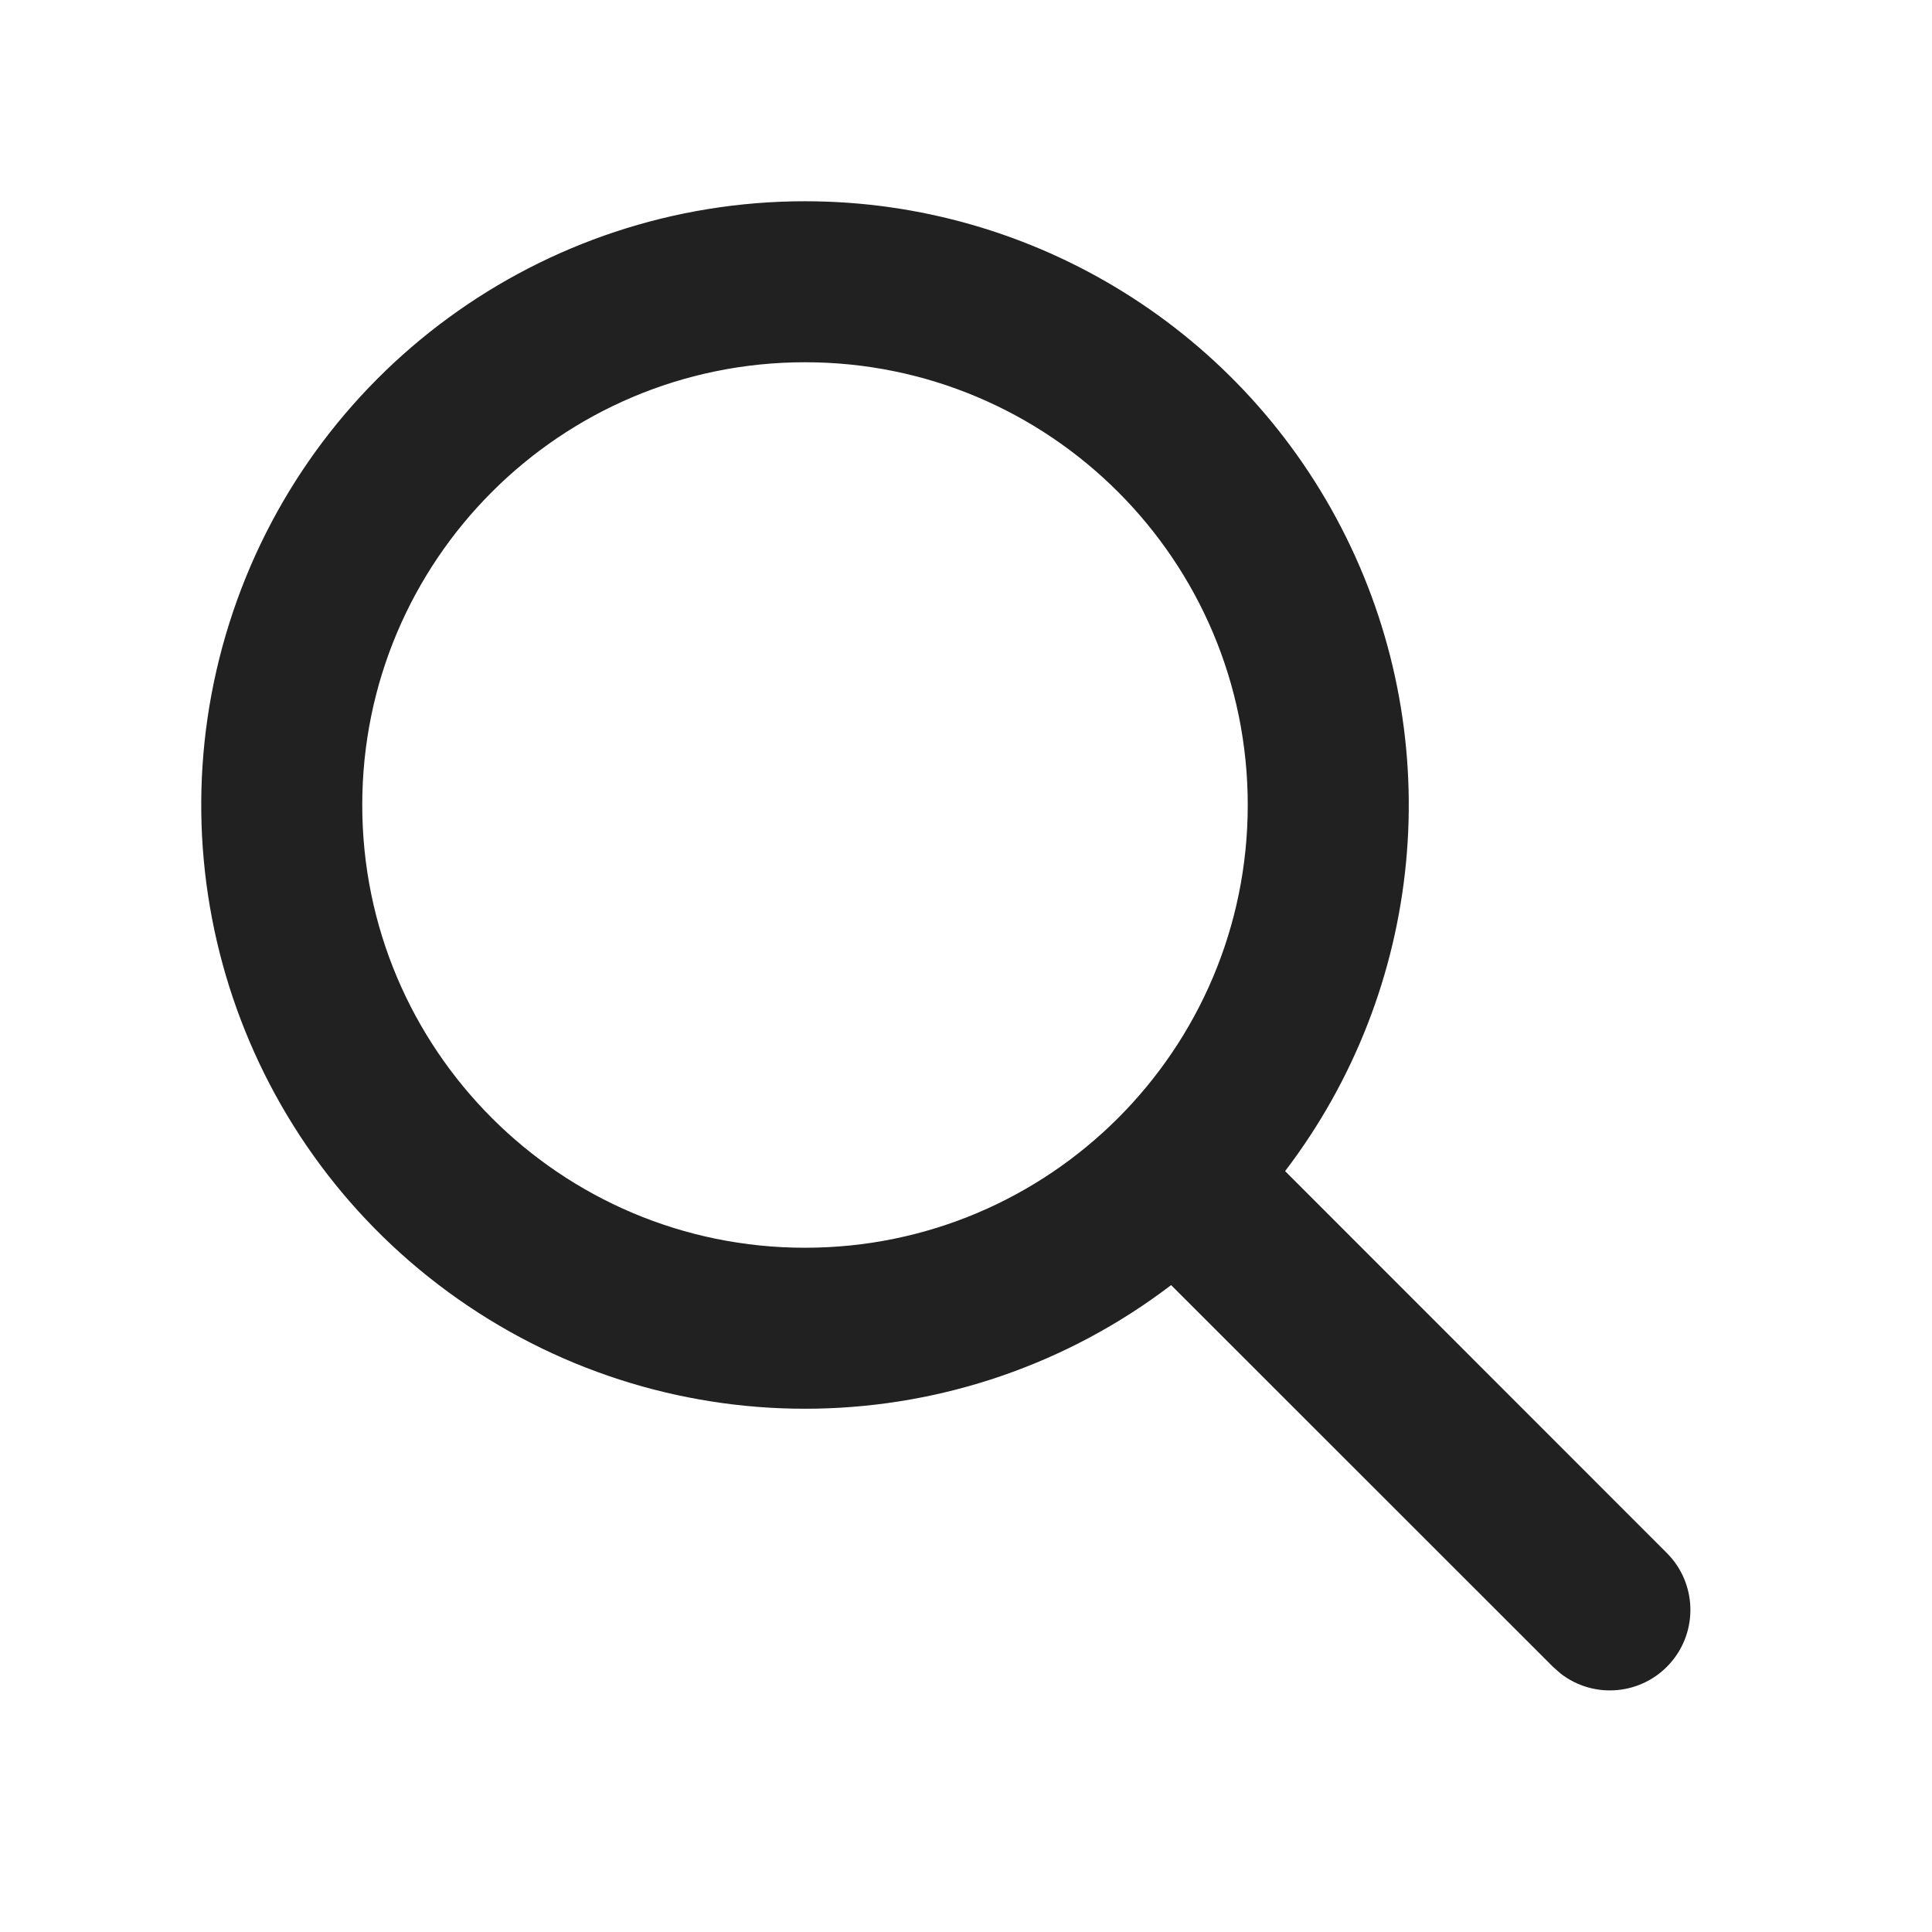
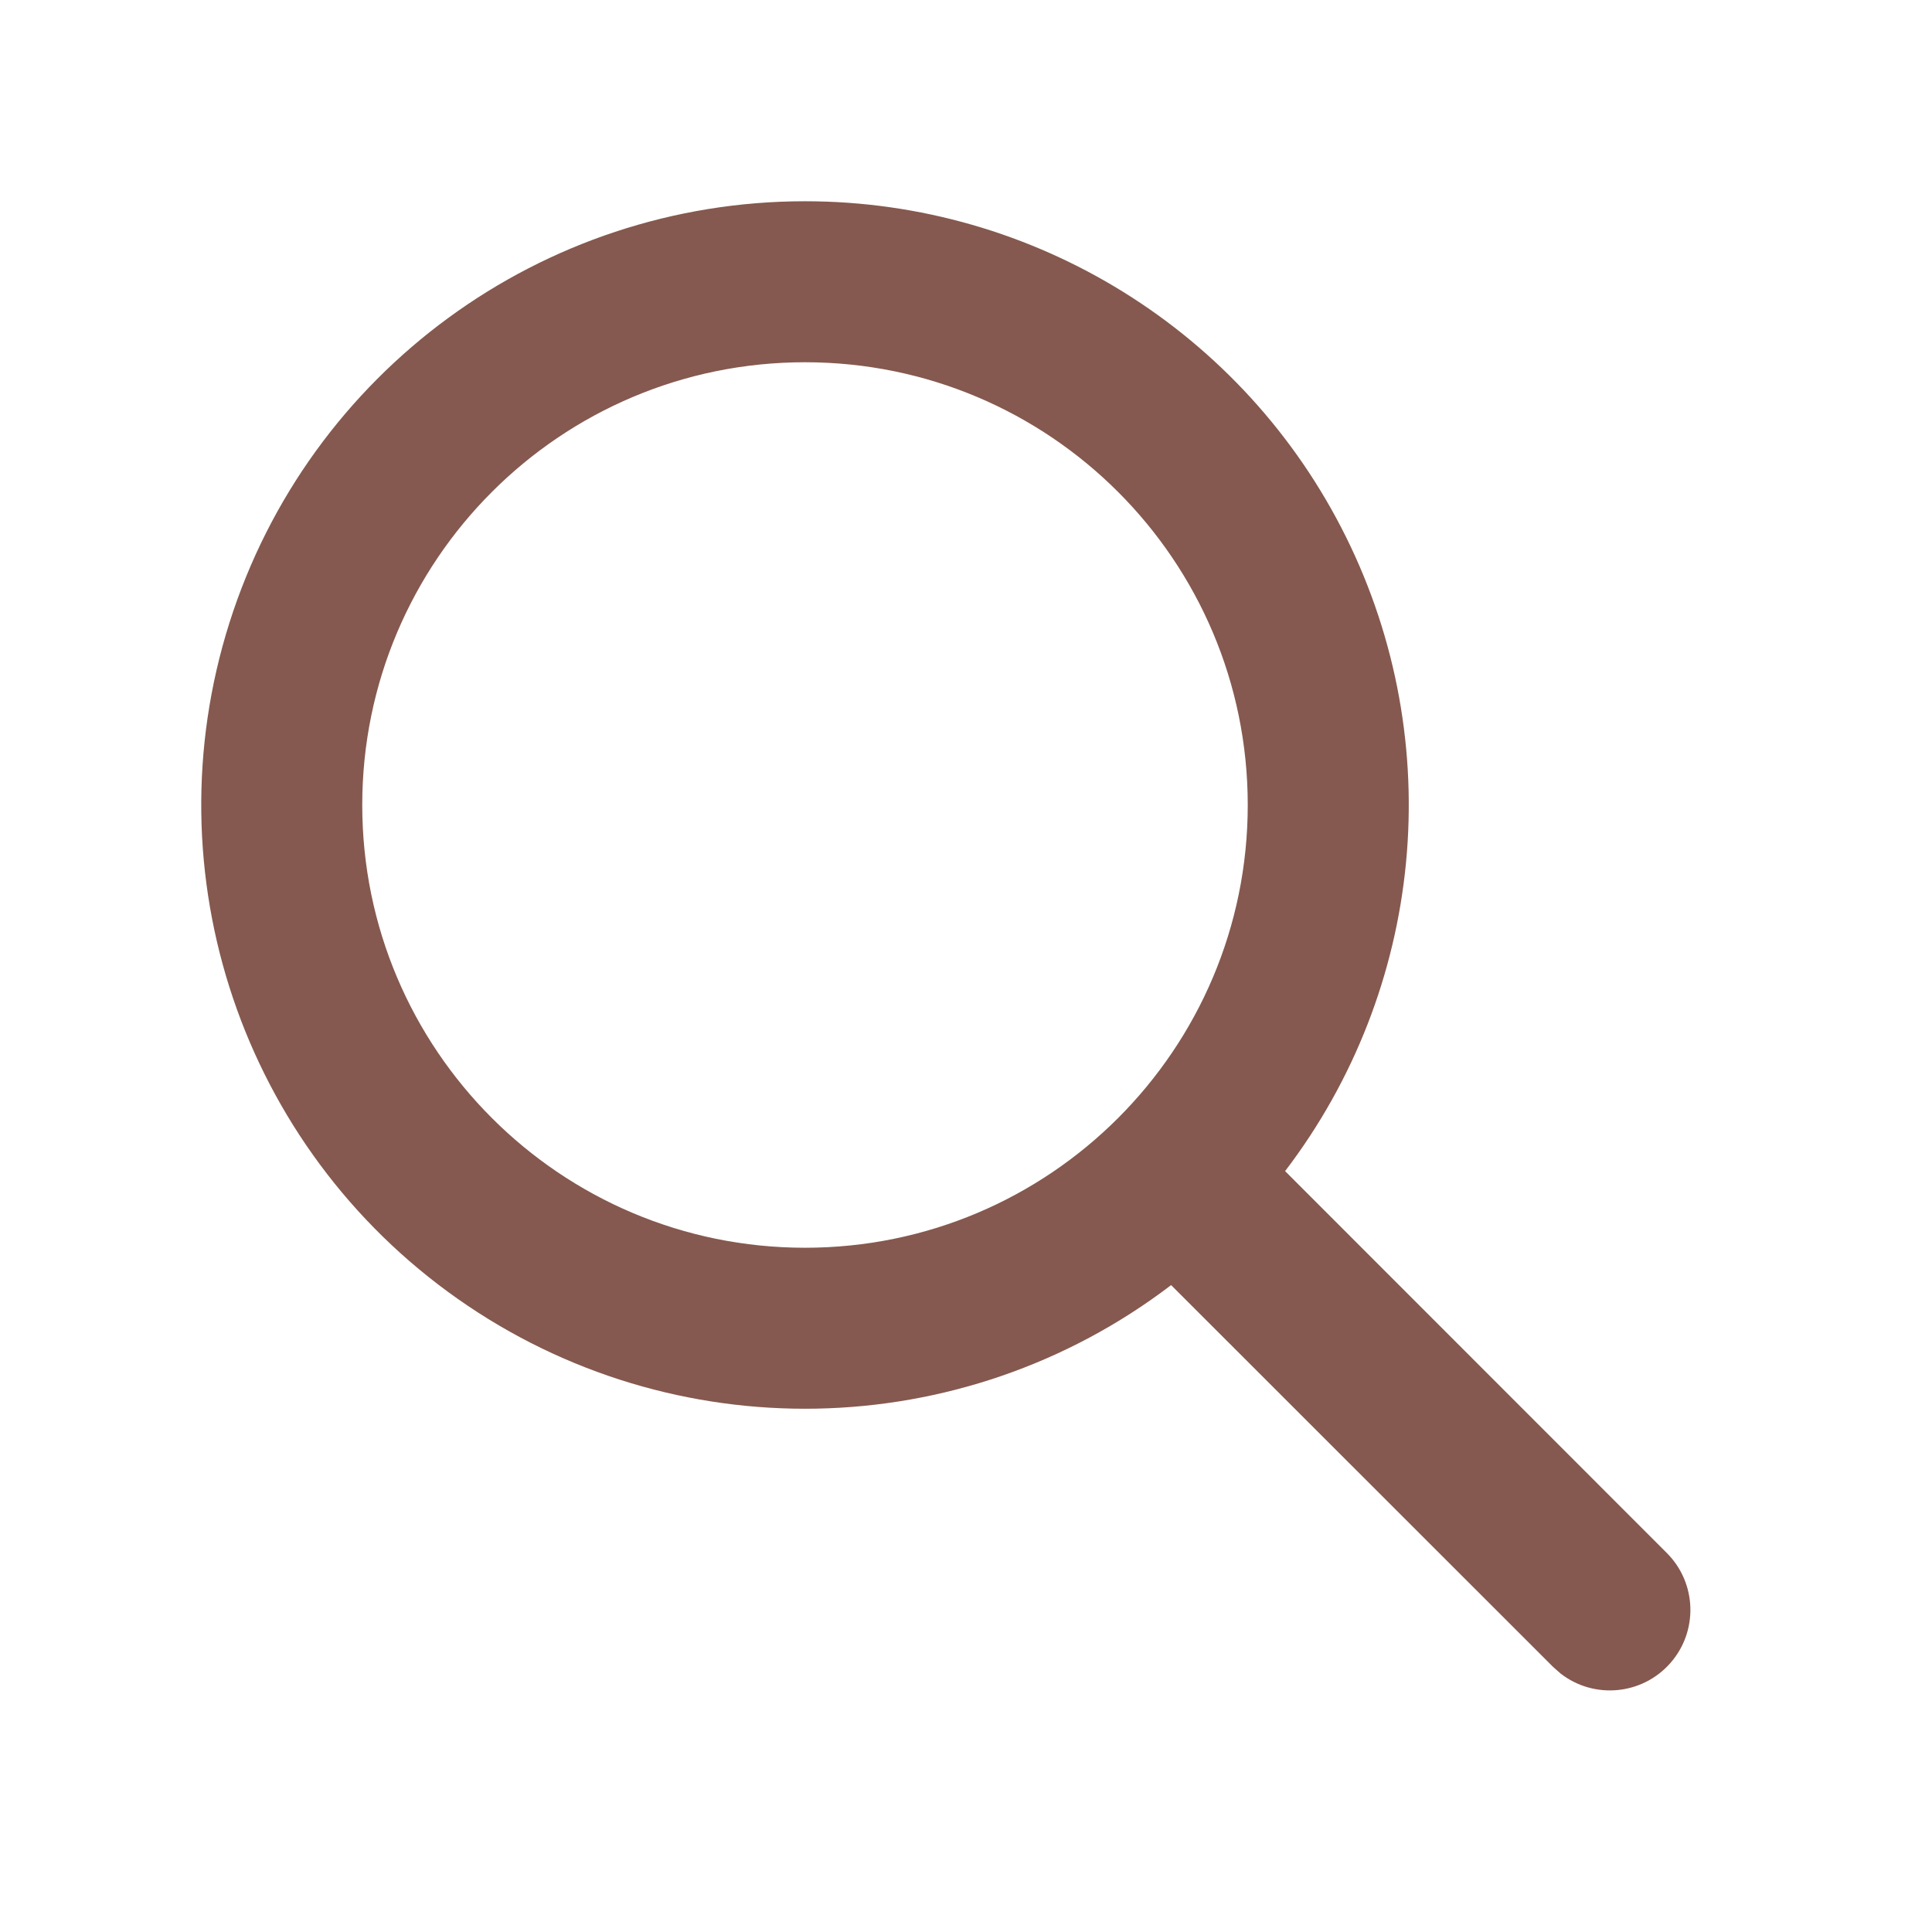
<svg xmlns="http://www.w3.org/2000/svg" width="24" height="24" fill="none" viewBox="0 0 24 24">
-   <path d="M10 2.5a7.5 7.5 0 0 1 5.964 12.048l4.743 4.745a1 1 0 0 1-1.32 1.497l-.094-.083-4.745-4.743A7.5 7.5 0 1 1 10 2.5Zm0 2a5.5 5.5 0 1 0 0 11 5.5 5.5 0 0 0 0-11Z" fill="#212121" />
+   <path d="M10 2.5a7.5 7.5 0 0 1 5.964 12.048l4.743 4.745a1 1 0 0 1-1.32 1.497l-.094-.083-4.745-4.743A7.5 7.5 0 1 1 10 2.5Zm0 2a5.5 5.5 0 1 0 0 11 5.5 5.5 0 0 0 0-11Z" fill="#85594f" />
</svg>
